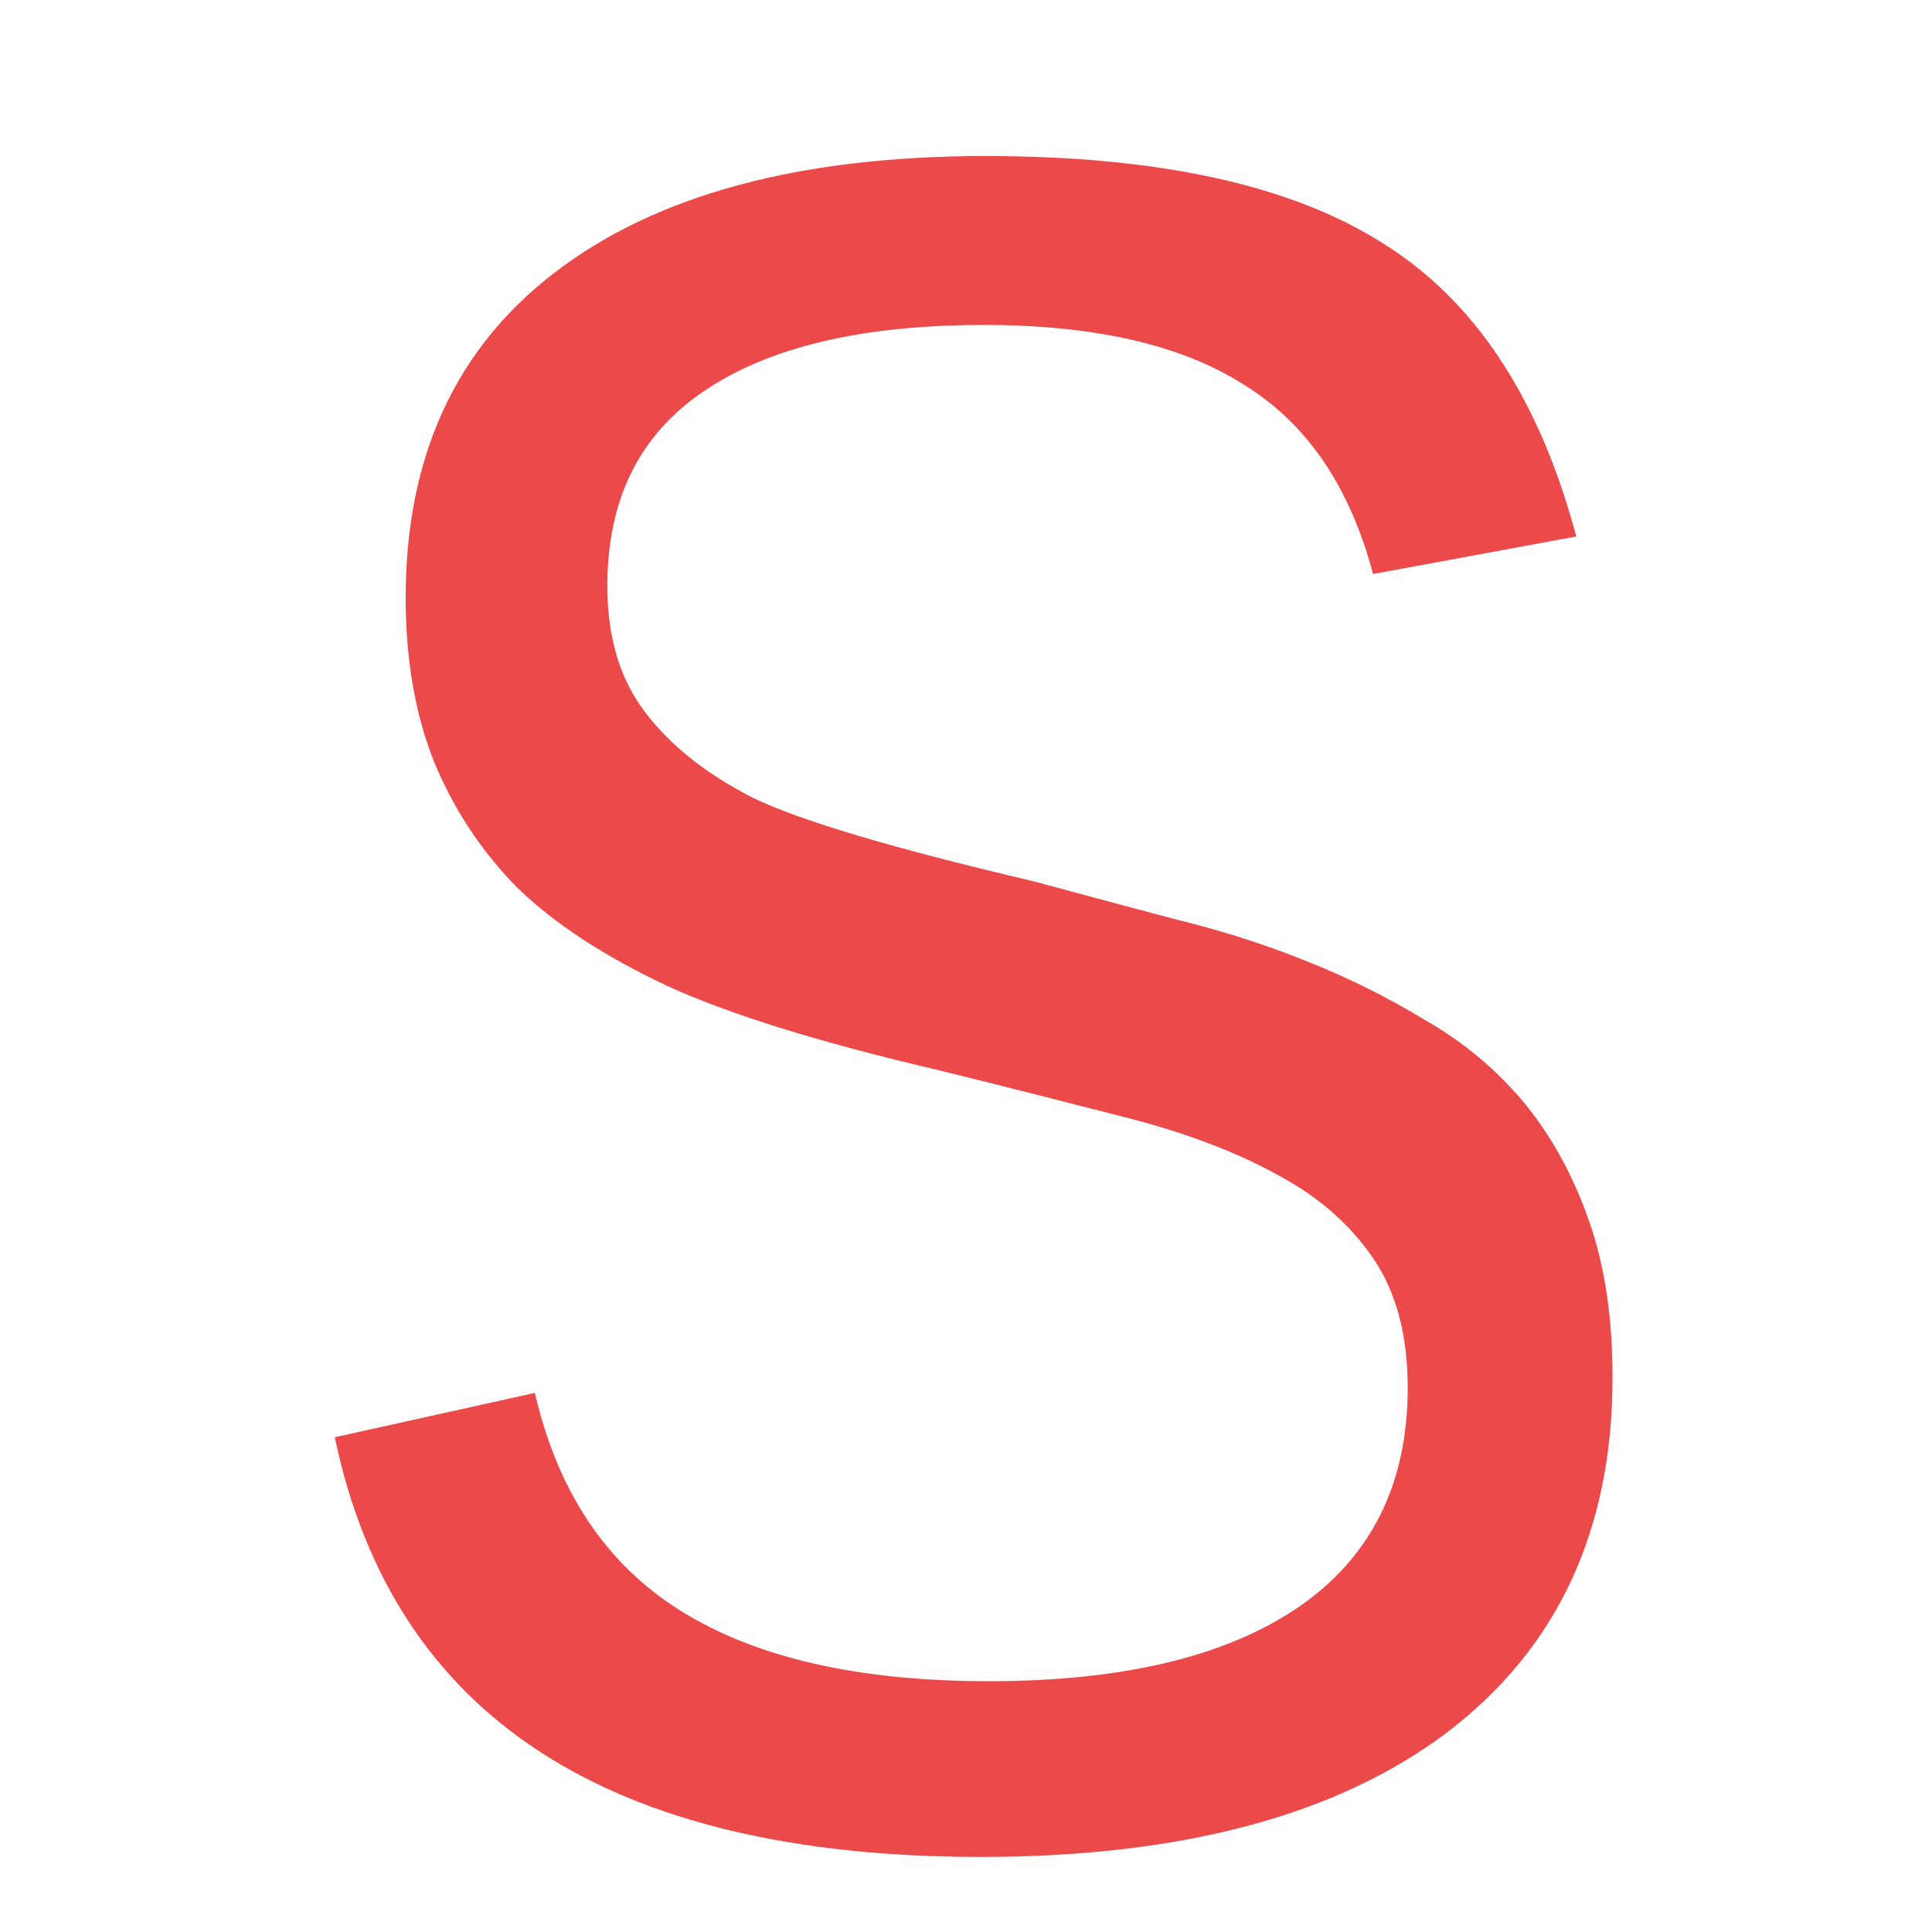
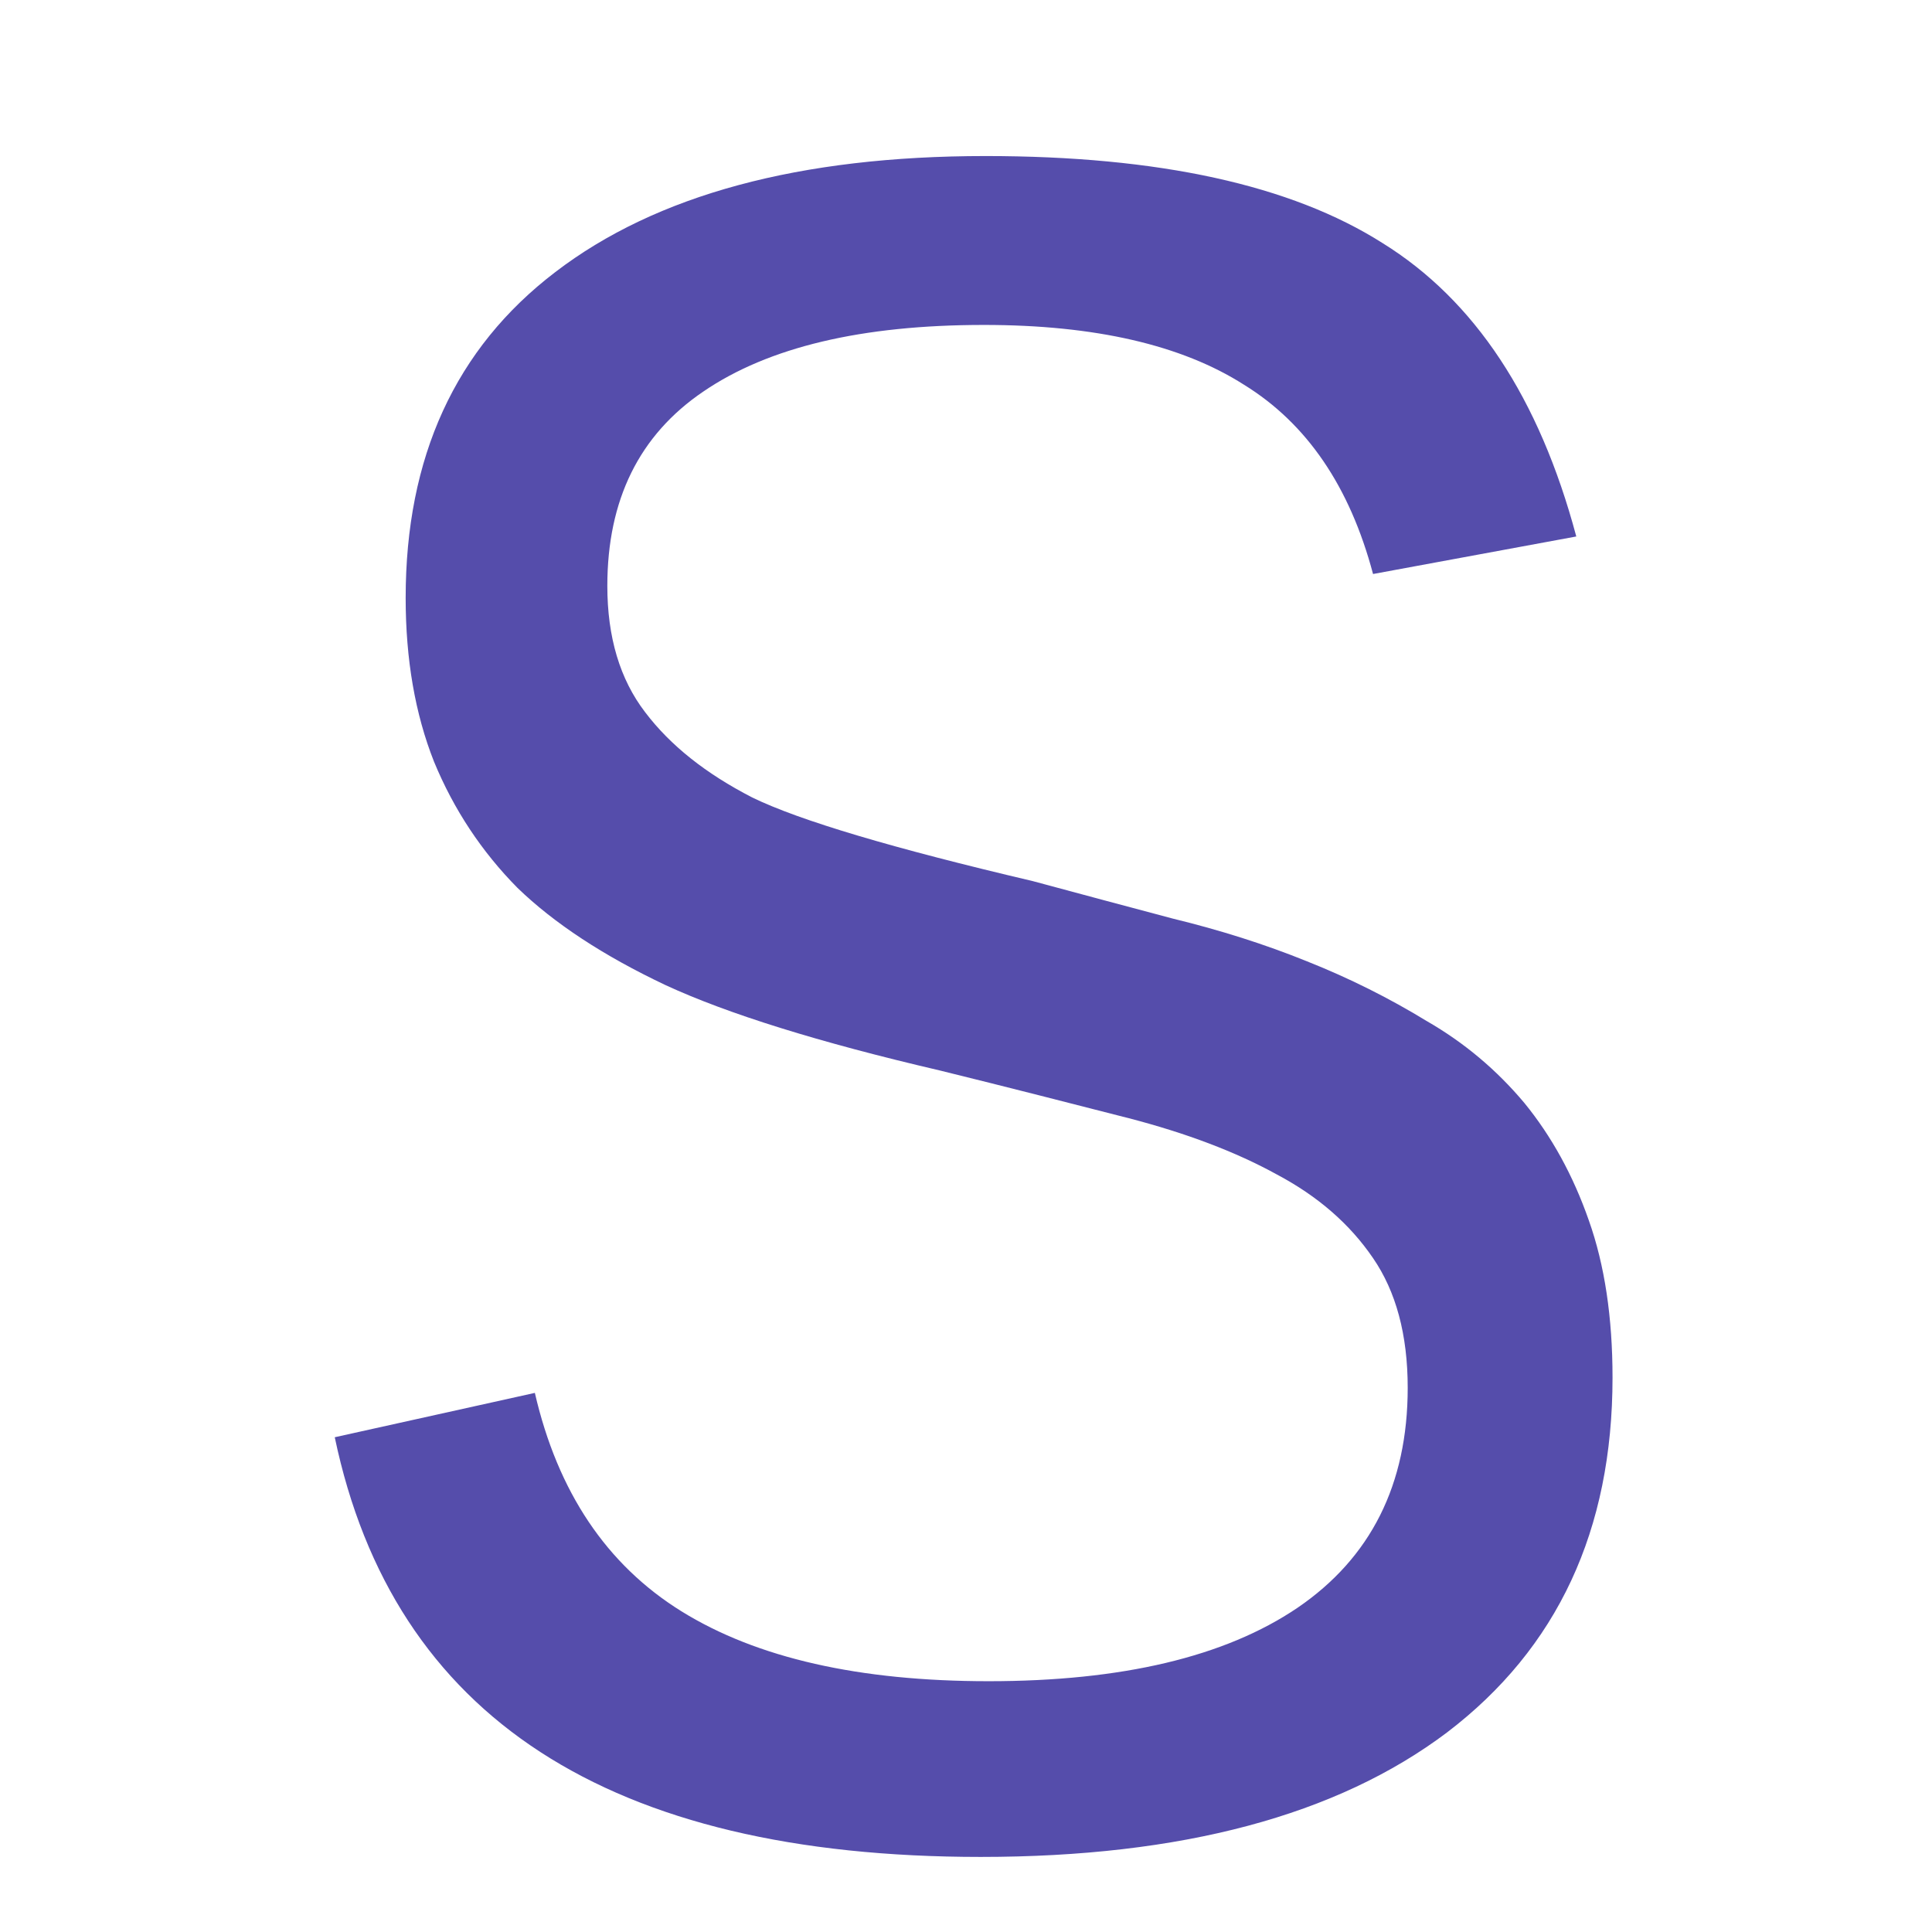
<svg xmlns="http://www.w3.org/2000/svg" viewBox="0 0 500 500">
-   <text style="fill: rgb(236, 74, 74); font-family: Arial, sans-serif; font-size: 22px; white-space: pre;" transform="matrix(26.096, 0, 0, 28.2567, -6030.838, -5065.249)" x="233.421" y="196.05">S</text>
-   <text style="fill: rgb(234, 8, 8); font-family: Arial, sans-serif; font-size: 22px; paint-order: fill; white-space: pre;" x="-91.083" y="361.097"> </text>
+   <style>
+   .letter {fill: #554dab;}
+   @media (prefers-color-scheme: dark) {
+     .letter {fill: #bad455;}
+   }
+   </style>
+   <text class="letter" style=" font-family: Arial, sans-serif; font-size: 22px; white-space: pre;" transform="matrix(26.096, 0, 0, 28.2567, -6030.838, -5065.249)" x="233.421" y="196.05">S</text>
+   <text class="letter" style=" font-family: Arial, sans-serif; font-size: 22px; paint-order: fill; white-space: pre;" x="-91.083" y="361.097"> </text>
</svg>
